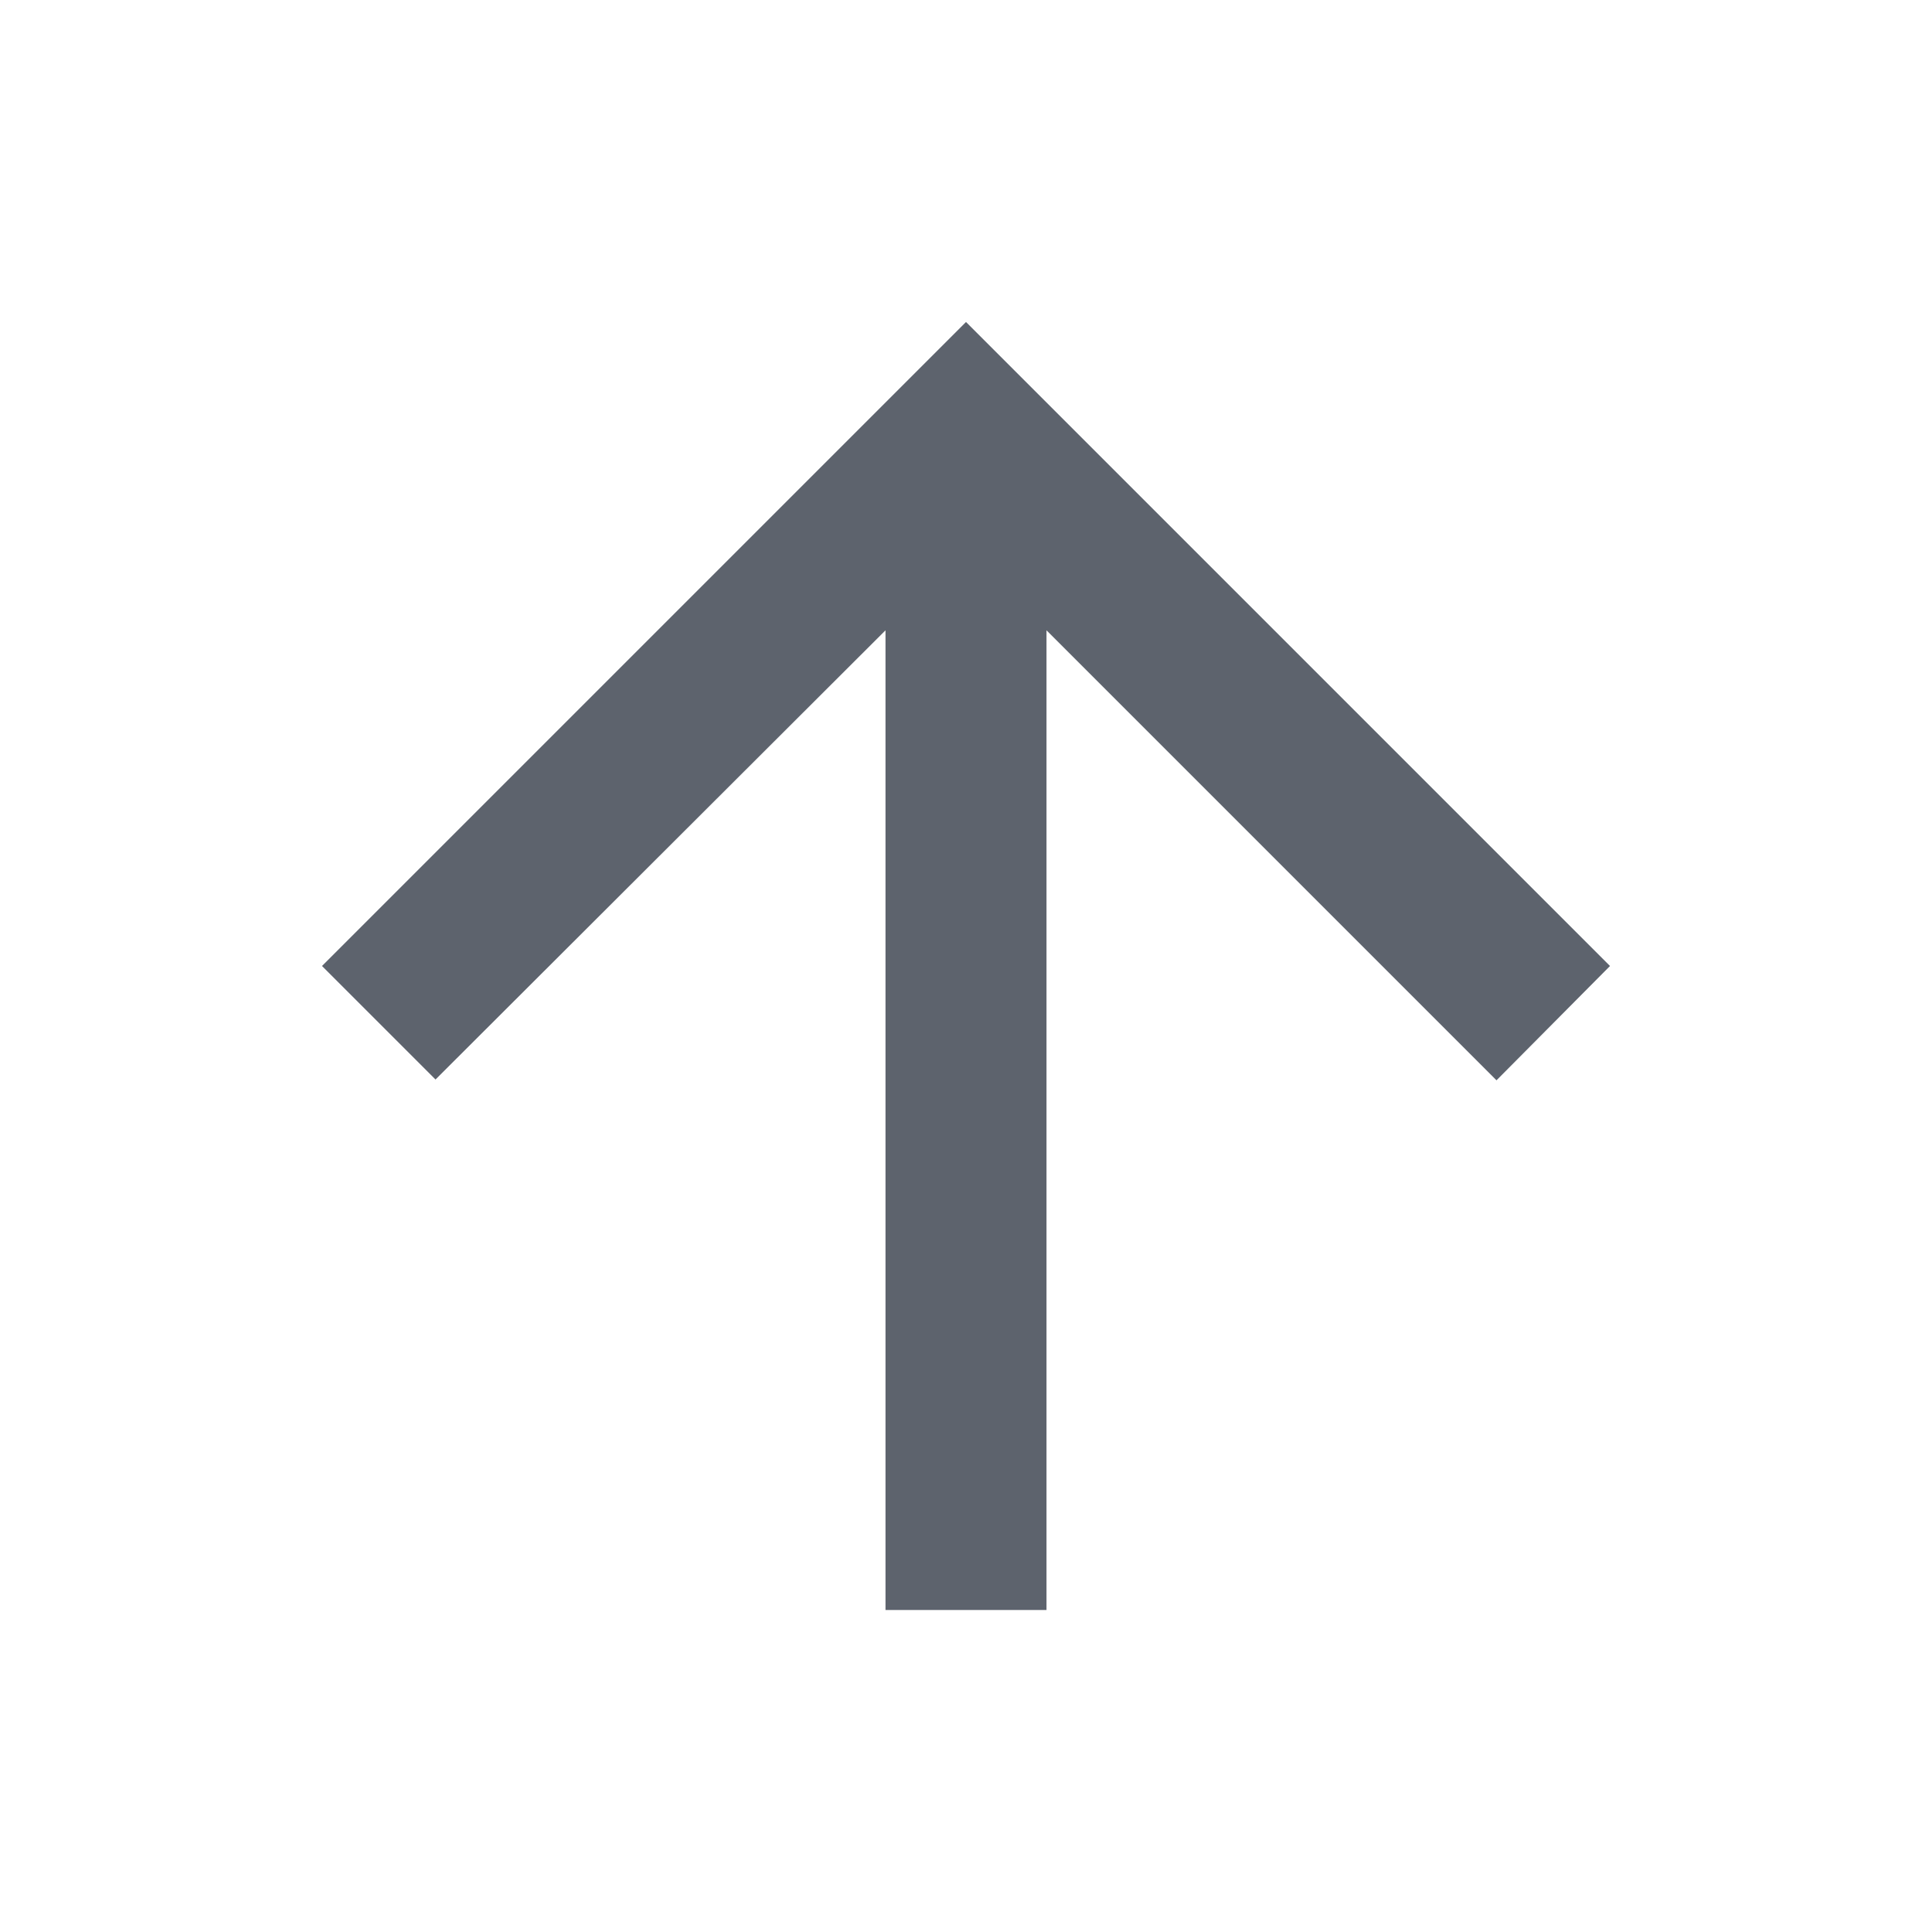
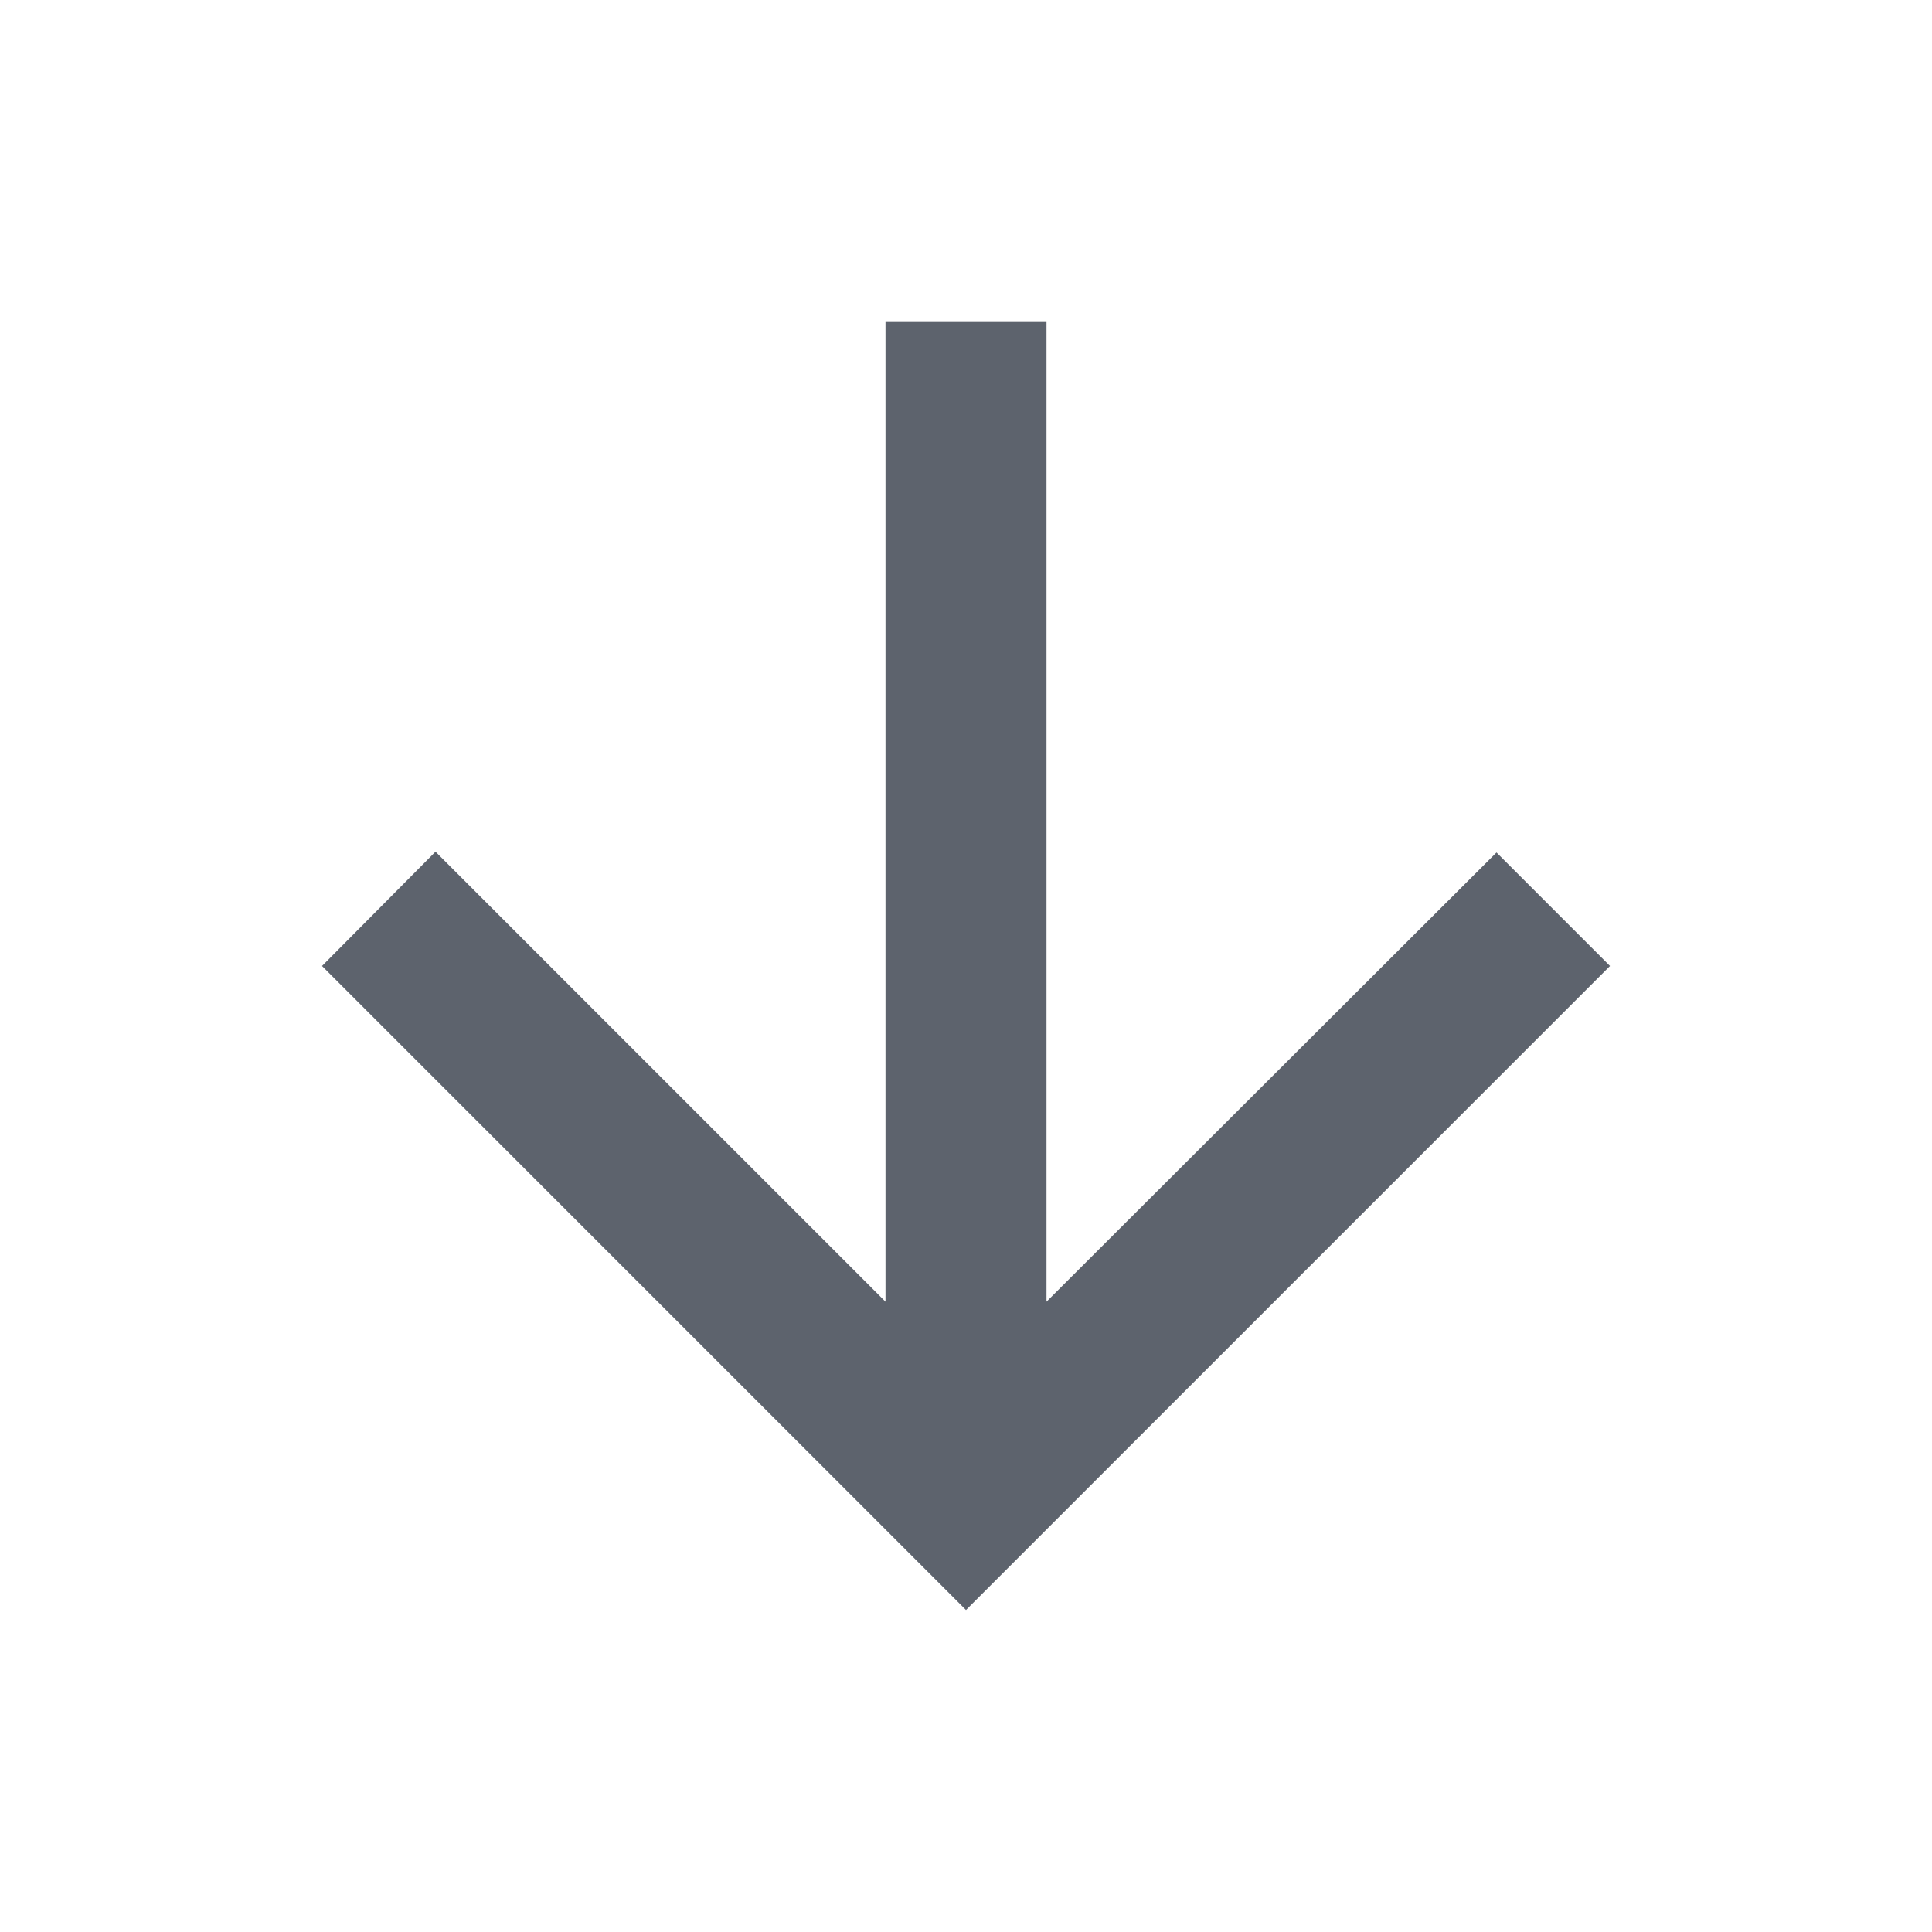
<svg xmlns="http://www.w3.org/2000/svg" width="24" height="24" viewBox="0 0 24 24" fill="none">
-   <path fill-rule="evenodd" clip-rule="evenodd" d="M13 20L13 7.83L18.59 13.42L20 12L12 4L4 12L5.41 13.41L11 7.83L11 20L13 20Z" fill="#5D636D" />
+   <path fill-rule="evenodd" clip-rule="evenodd" d="M11 4L11 16.17L5.41 10.58L4 12L12 20L20 12L18.59 10.59L13 16.17L13 4L11 4Z" fill="#5D636D" />
</svg>
